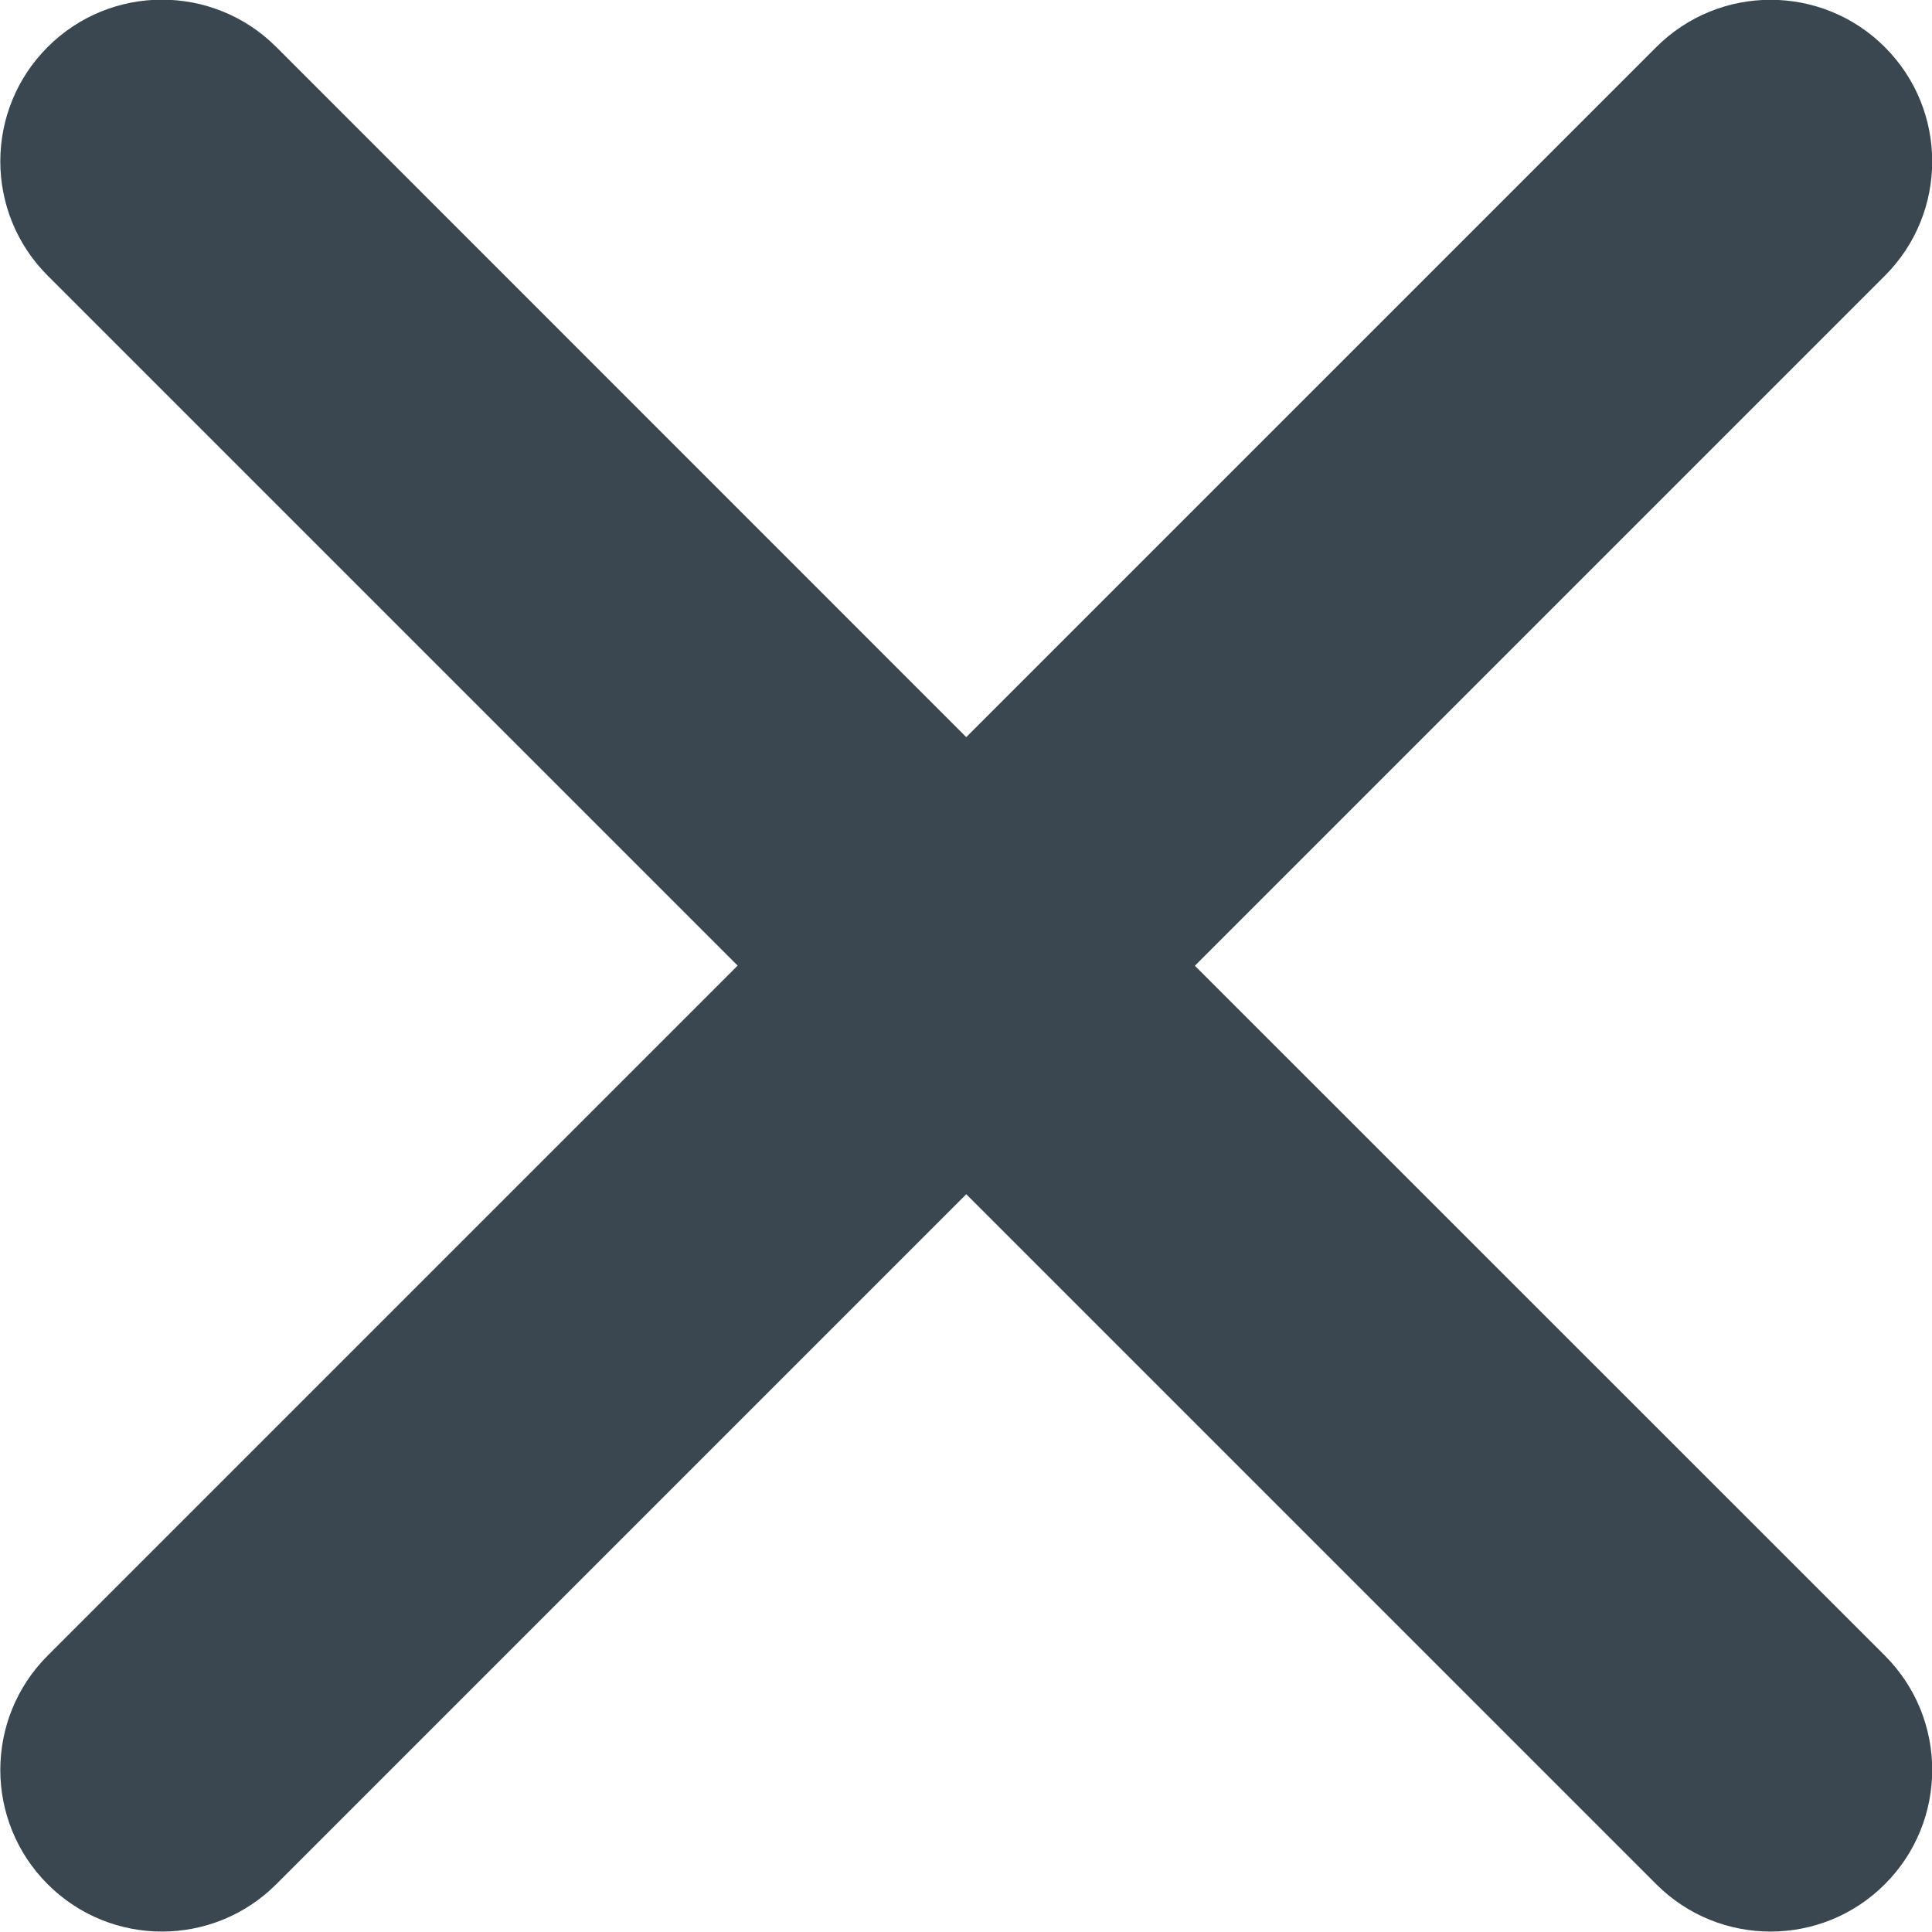
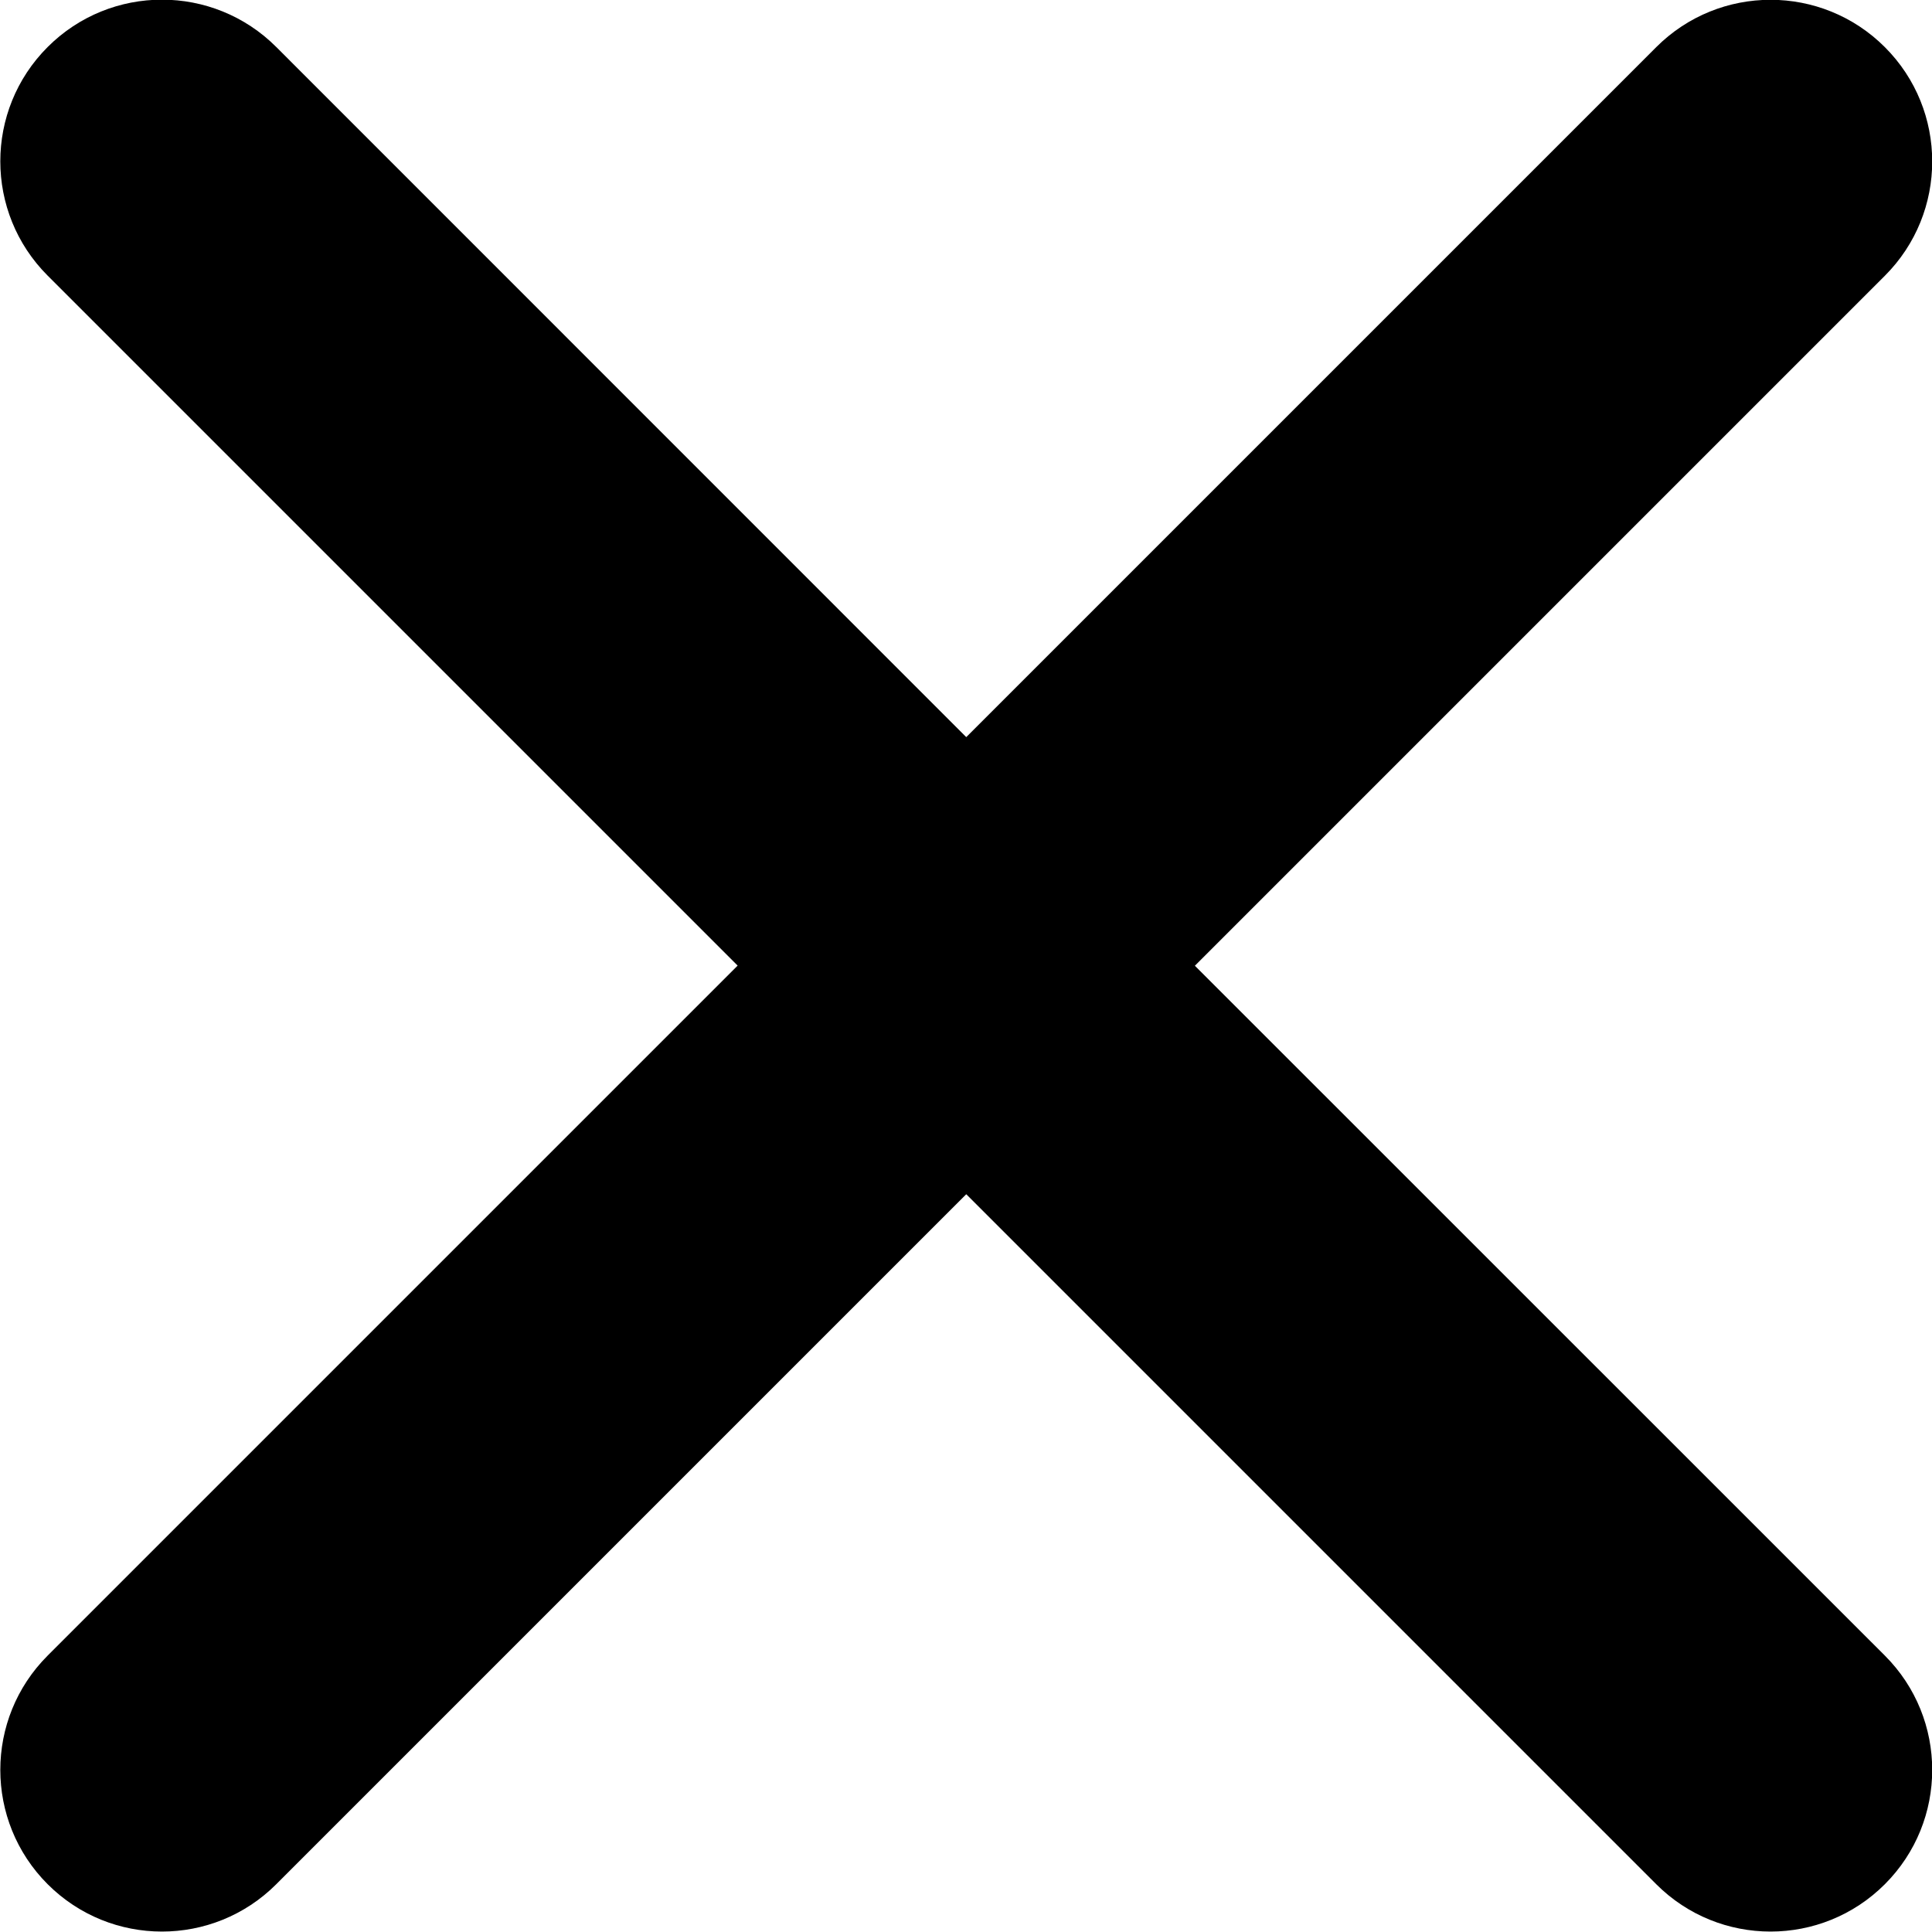
<svg xmlns="http://www.w3.org/2000/svg" width="15" height="14.996" viewBox="0 0 15 14.996">
-   <path d="M20.562,18.787l5.357-5.357a1.255,1.255,0,1,0-1.775-1.775l-5.357,5.357L13.43,11.654a1.255,1.255,0,1,0-1.775,1.775l5.357,5.357-5.357,5.357a1.255,1.255,0,1,0,1.775,1.775l5.357-5.357,5.357,5.357a1.255,1.255,0,1,0,1.775-1.775Z" transform="translate(-11.285 -11.289)" fill="#3a4750" />
+   <path d="M20.562,18.787l5.357-5.357a1.255,1.255,0,1,0-1.775-1.775l-5.357,5.357L13.43,11.654a1.255,1.255,0,1,0-1.775,1.775l5.357,5.357-5.357,5.357a1.255,1.255,0,1,0,1.775,1.775l5.357-5.357,5.357,5.357a1.255,1.255,0,1,0,1.775-1.775Z" transform="translate(-11.285 -11.289)" />
</svg>
